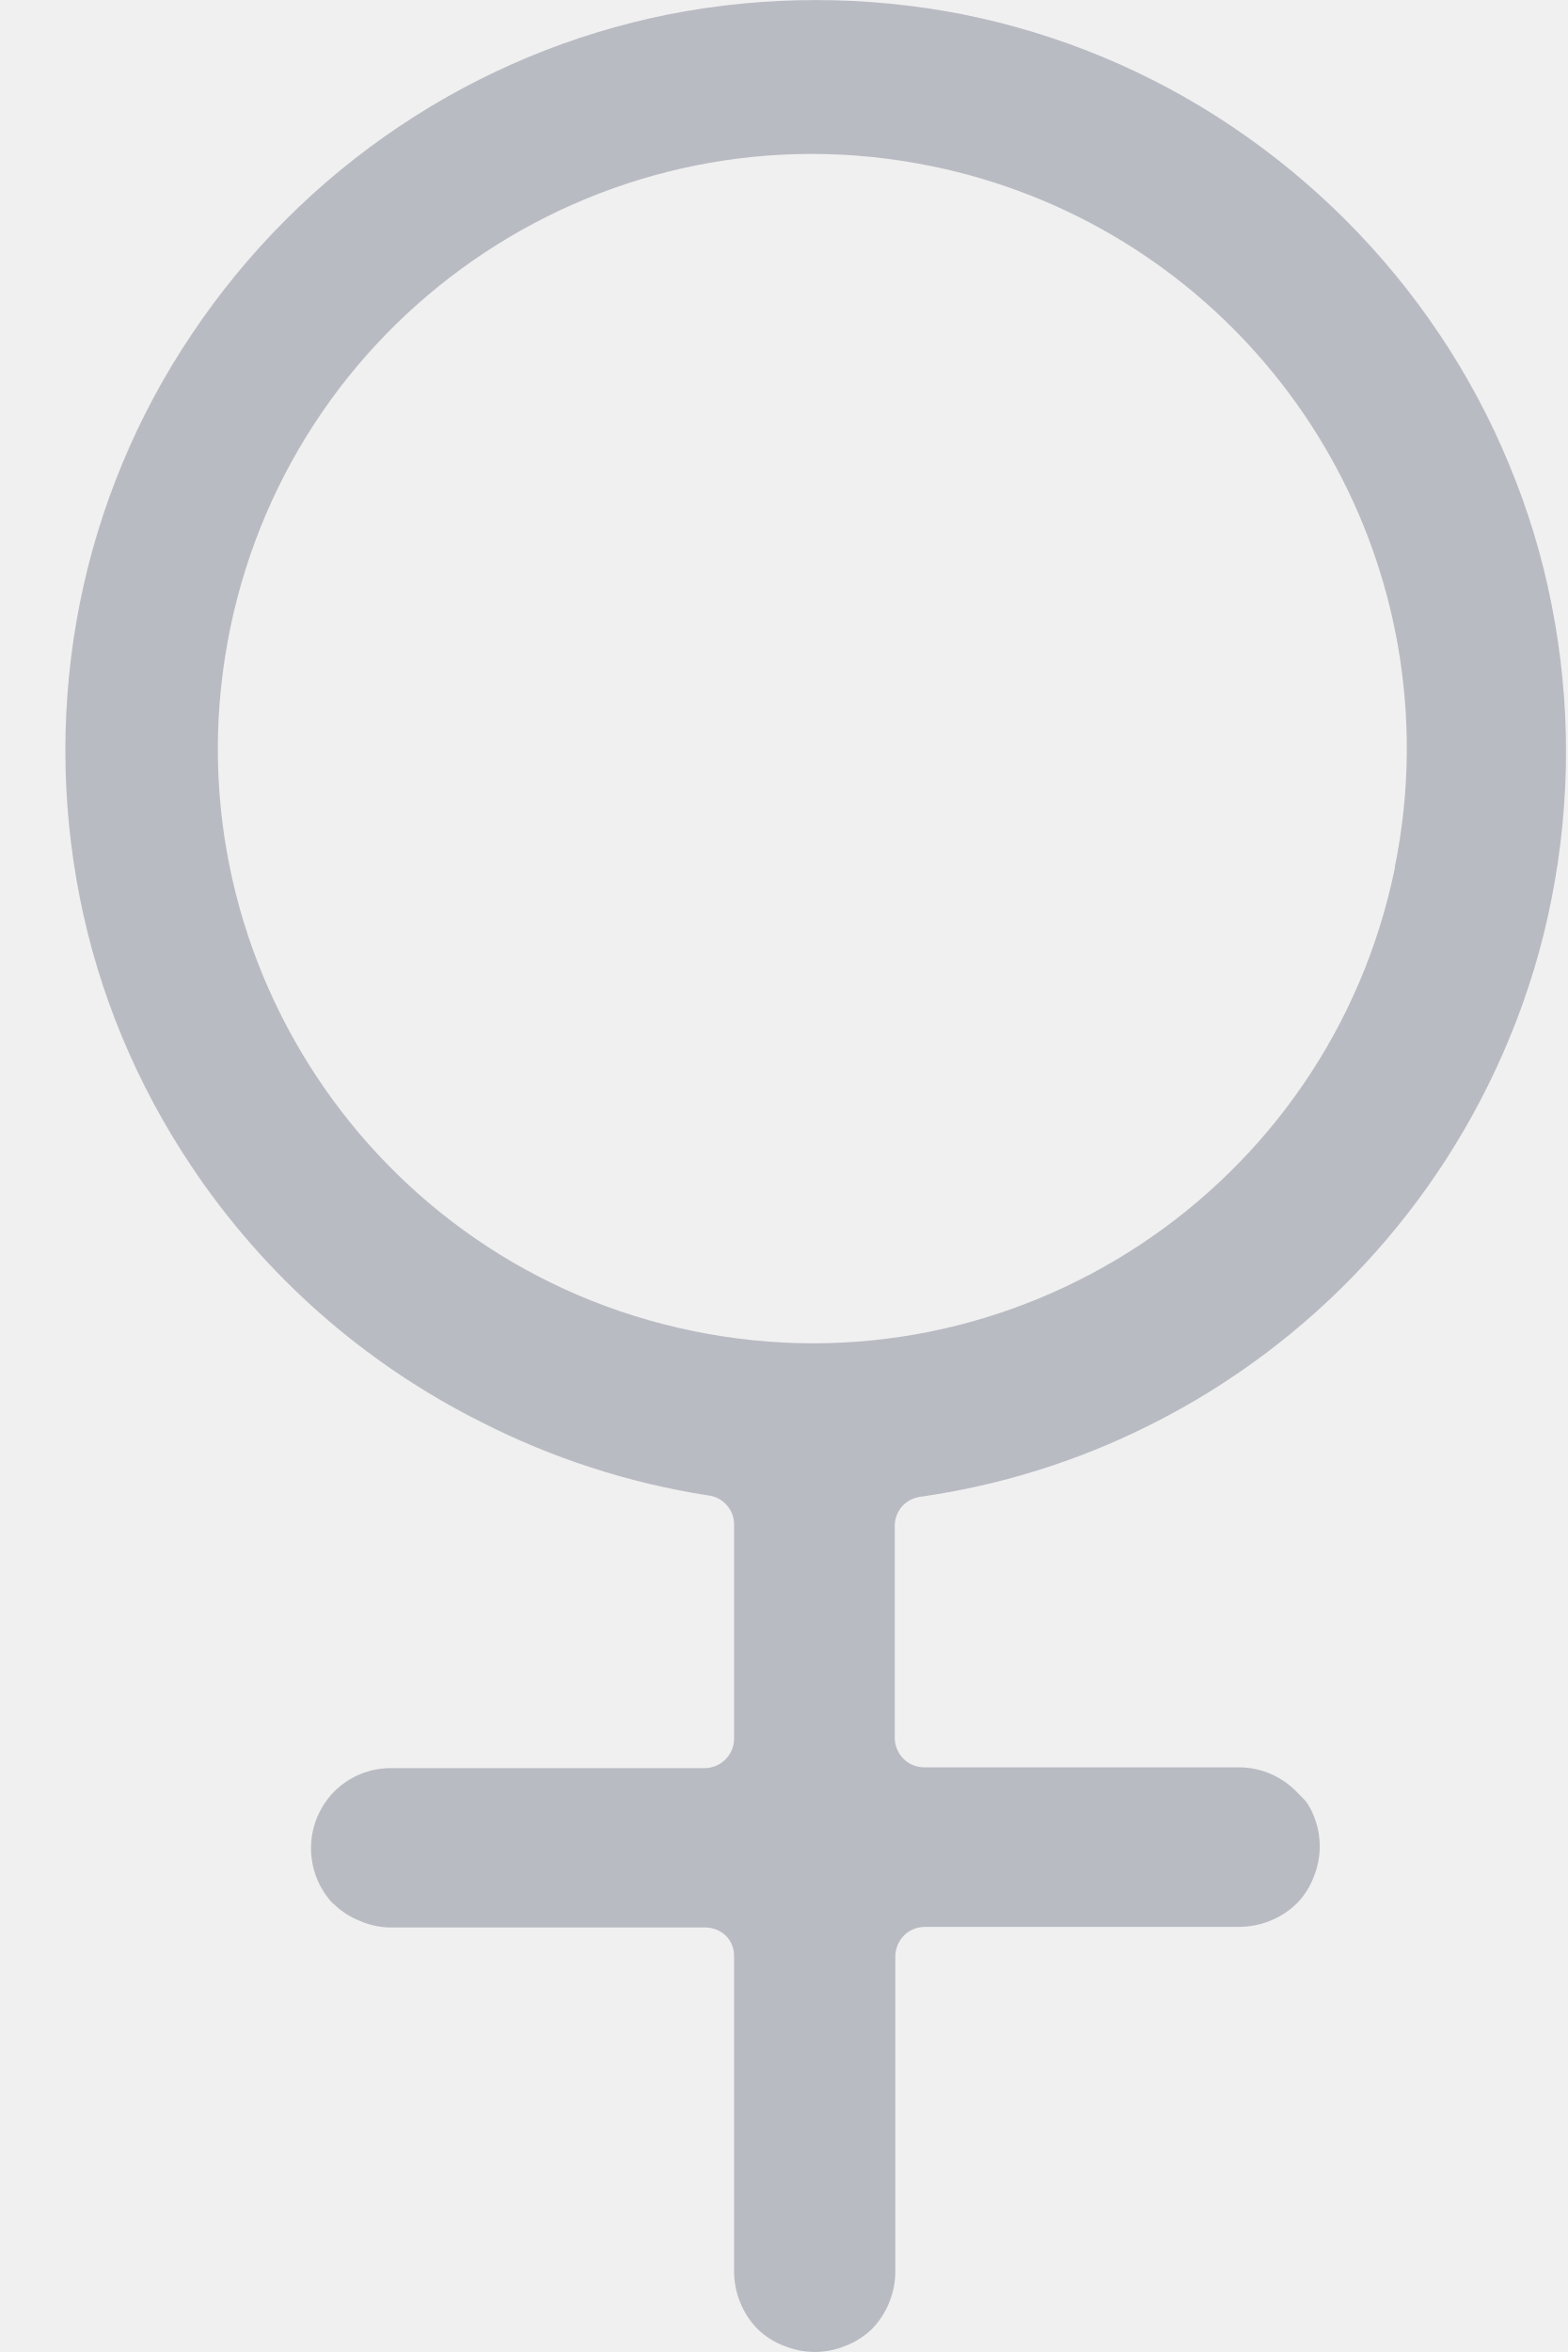
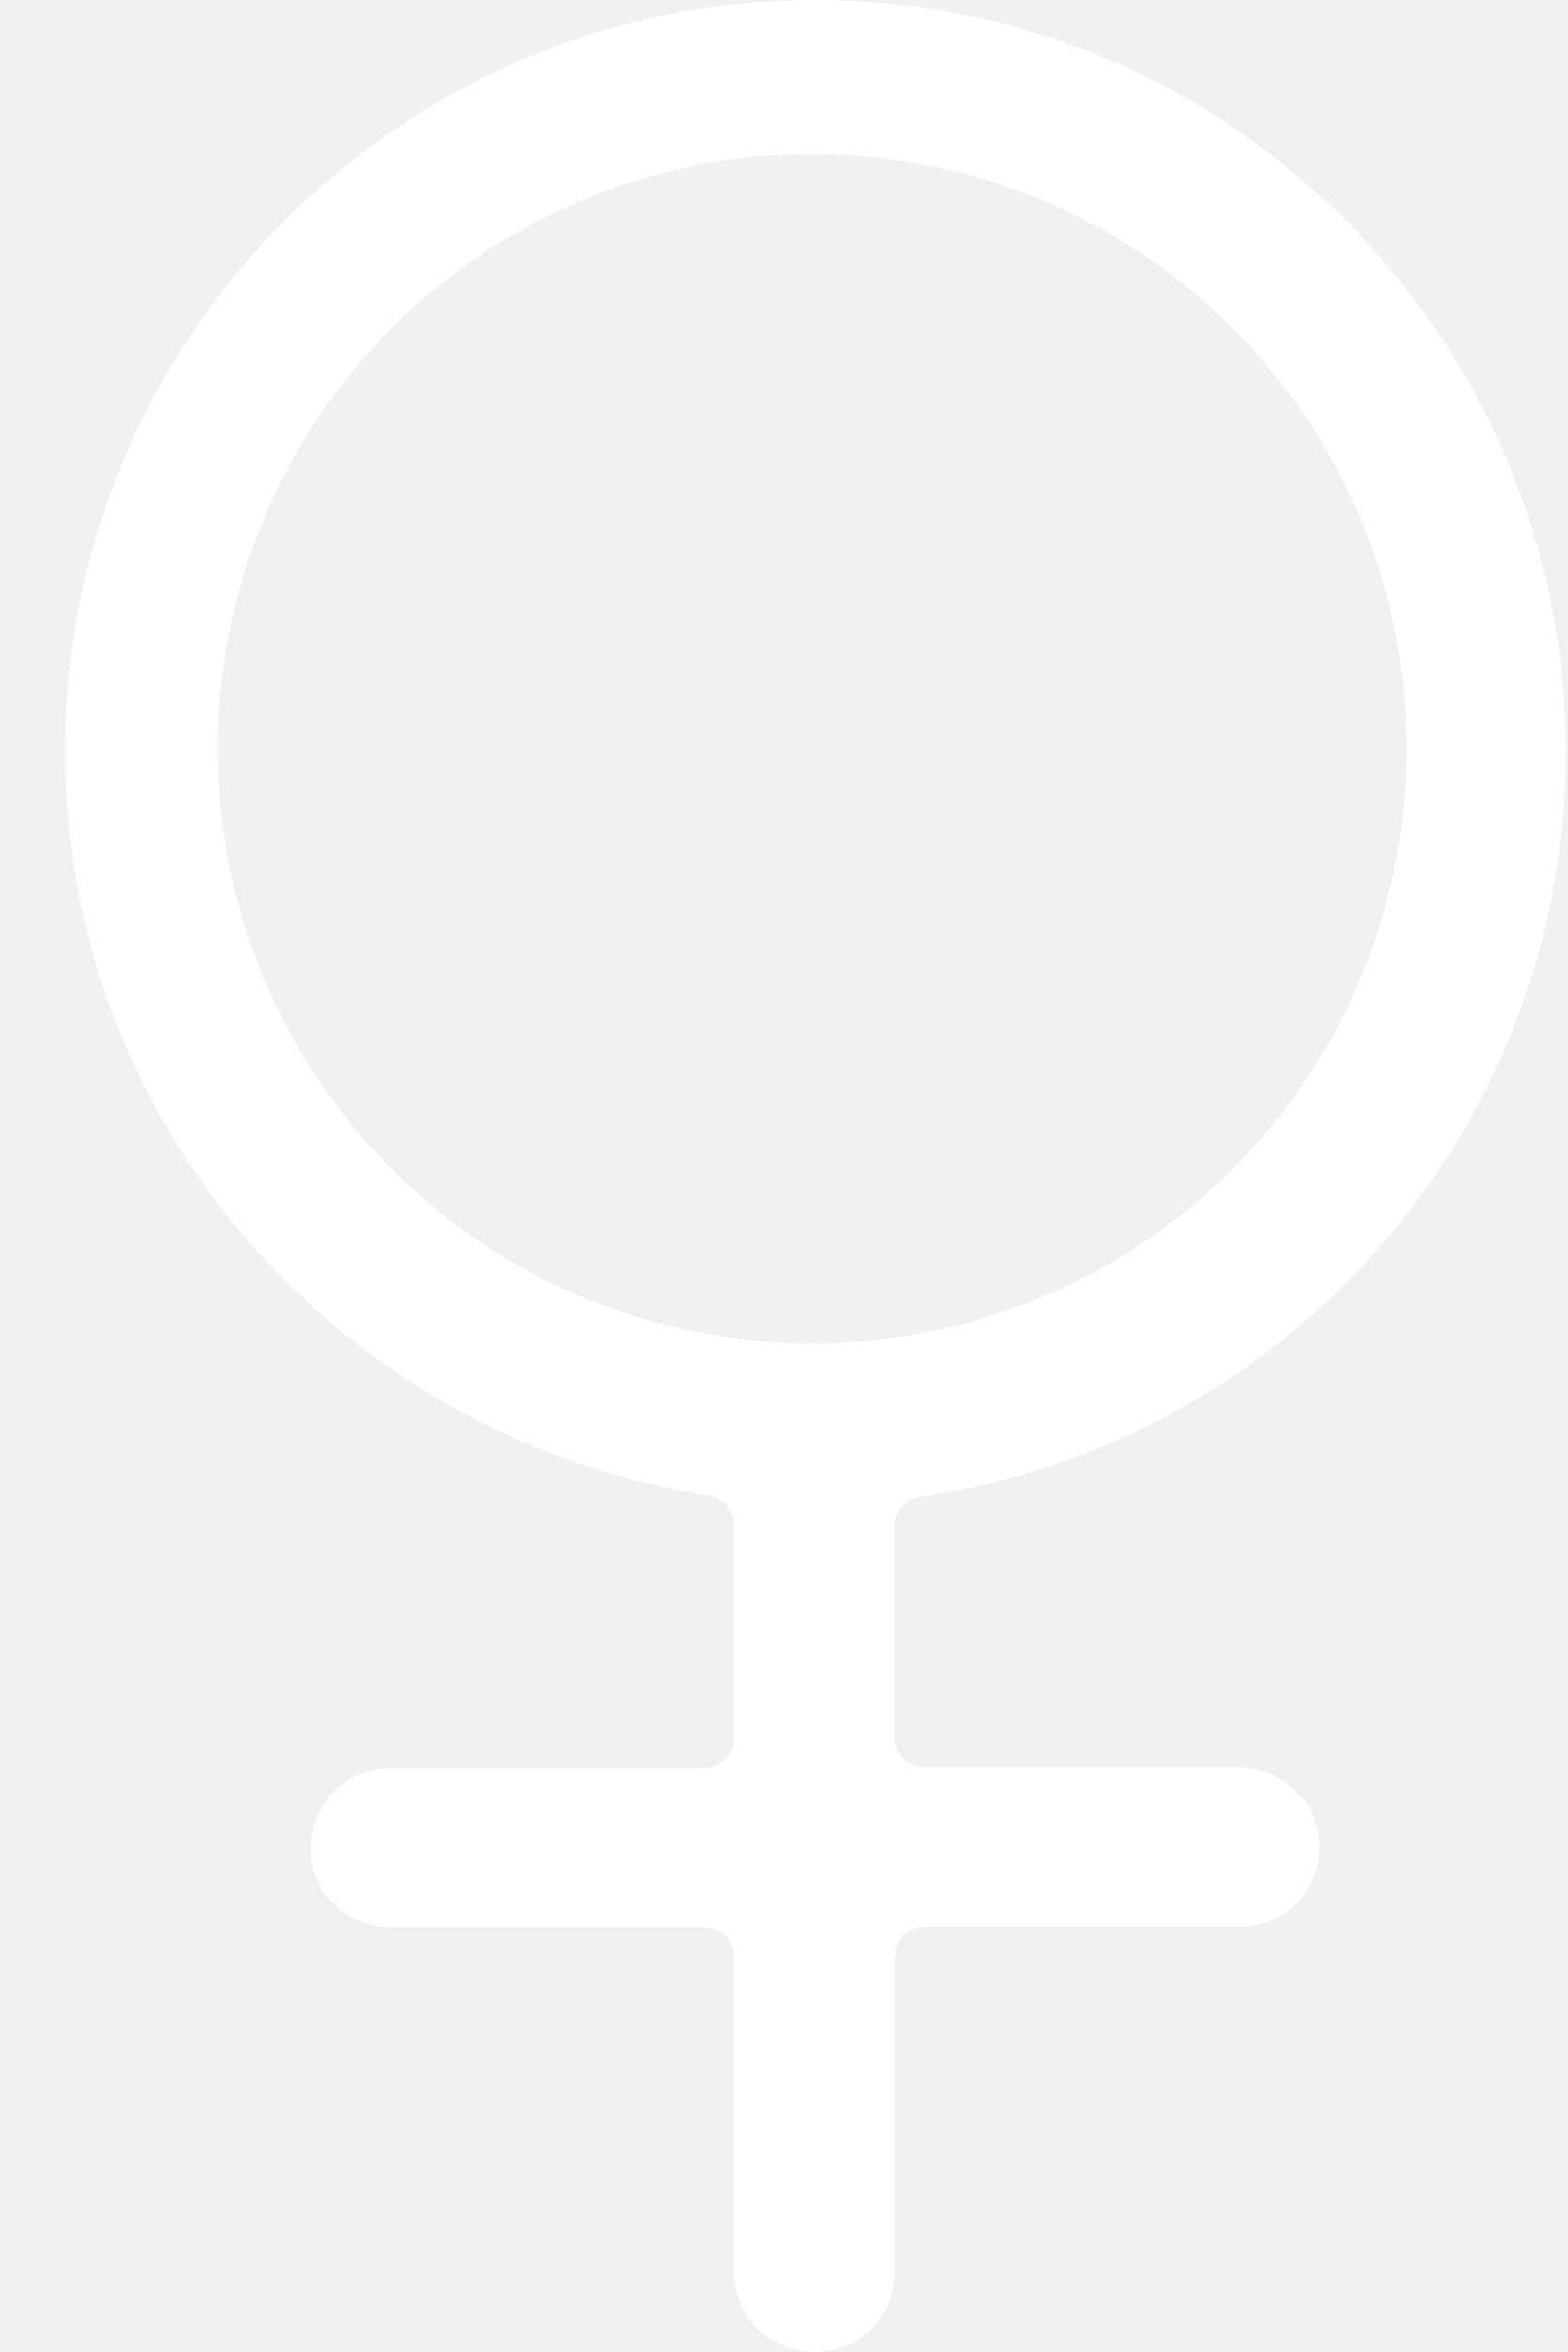
<svg xmlns="http://www.w3.org/2000/svg" width="8" height="12" viewBox="0 0 8 12" fill="none">
-   <path d="M7.918 3.085C7.87 2.839 7.797 2.6 7.701 2.369C7.605 2.137 7.487 1.916 7.347 1.707C7.066 1.287 6.705 0.926 6.285 0.644C5.87 0.365 5.403 0.171 4.912 0.073C4.417 -0.024 3.908 -0.024 3.413 0.073C2.922 0.171 2.455 0.365 2.039 0.644C1.619 0.925 1.259 1.286 0.978 1.706C0.699 2.121 0.505 2.588 0.407 3.079C0.309 3.574 0.309 4.083 0.407 4.579C0.504 5.07 0.699 5.536 0.978 5.952C1.349 6.507 1.858 6.956 2.455 7.255C2.818 7.44 3.207 7.566 3.609 7.629C3.689 7.636 3.75 7.705 3.746 7.785V8.87C3.746 8.953 3.679 9.021 3.595 9.021H1.994C1.886 9.021 1.782 9.064 1.706 9.14C1.552 9.296 1.547 9.546 1.695 9.708L1.703 9.714C1.742 9.753 1.789 9.782 1.84 9.802C1.889 9.823 1.942 9.834 1.995 9.834H3.599C3.639 9.834 3.678 9.85 3.706 9.878C3.733 9.906 3.747 9.944 3.746 9.982V11.588C3.746 11.641 3.756 11.694 3.776 11.744C3.796 11.795 3.826 11.842 3.864 11.881C3.904 11.92 3.95 11.95 4.002 11.969C4.102 12.01 4.214 12.01 4.313 11.969C4.365 11.95 4.411 11.92 4.451 11.881C4.489 11.842 4.519 11.795 4.539 11.744C4.559 11.694 4.569 11.641 4.569 11.588V9.982C4.569 9.942 4.585 9.904 4.613 9.875C4.641 9.847 4.68 9.831 4.72 9.831H6.322C6.376 9.831 6.429 9.821 6.479 9.801C6.53 9.781 6.577 9.751 6.616 9.713C6.655 9.674 6.685 9.627 6.704 9.576C6.745 9.476 6.745 9.364 6.704 9.264C6.694 9.238 6.68 9.213 6.664 9.19L6.611 9.136C6.534 9.06 6.431 9.017 6.322 9.017H4.717C4.677 9.017 4.638 9.001 4.61 8.973C4.582 8.944 4.566 8.906 4.566 8.866V7.855V7.785C4.566 7.749 4.579 7.714 4.603 7.686C4.627 7.659 4.66 7.642 4.695 7.637C5.103 7.579 5.498 7.456 5.867 7.271C6.696 6.857 7.347 6.157 7.701 5.301C7.797 5.07 7.87 4.83 7.918 4.584C8.016 4.089 8.016 3.58 7.918 3.085ZM7.118 4.423V4.429C6.781 6.07 5.178 7.128 3.537 6.791C1.895 6.455 0.838 4.851 1.174 3.21C1.511 1.569 3.114 0.511 4.755 0.848C6.172 1.138 7.187 2.389 7.179 3.836C7.178 4.033 7.157 4.23 7.118 4.423Z" fill="rgb(58, 64, 91)" opacity="0.3" />
+   <path d="M7.917 3.085C7.868 2.839 7.795 2.6 7.7 2.369C7.604 2.137 7.485 1.916 7.345 1.707C7.065 1.287 6.704 0.926 6.284 0.644C5.868 0.365 5.402 0.171 4.911 0.073C4.416 -0.024 3.906 -0.024 3.411 0.073C2.92 0.171 2.453 0.365 2.038 0.644C1.618 0.925 1.257 1.286 0.976 1.706C0.697 2.121 0.503 2.588 0.405 3.079C0.308 3.574 0.308 4.083 0.405 4.579C0.503 5.07 0.697 5.536 0.976 5.952C1.348 6.507 1.857 6.956 2.454 7.255C2.816 7.44 3.206 7.566 3.607 7.629C3.688 7.636 3.748 7.705 3.745 7.785V8.87C3.745 8.953 3.677 9.021 3.594 9.021H1.993C1.884 9.021 1.781 9.064 1.704 9.14C1.55 9.296 1.545 9.546 1.693 9.708L1.701 9.714C1.741 9.753 1.788 9.782 1.839 9.802C1.888 9.823 1.941 9.834 1.994 9.834H3.598C3.638 9.834 3.677 9.85 3.705 9.878C3.731 9.906 3.745 9.944 3.745 9.982V11.588C3.745 11.641 3.755 11.694 3.775 11.744C3.795 11.795 3.825 11.842 3.863 11.881C3.902 11.92 3.949 11.95 4 11.969C4.1 12.01 4.212 12.01 4.312 11.969C4.363 11.95 4.41 11.92 4.449 11.881C4.488 11.842 4.518 11.795 4.537 11.744C4.557 11.694 4.568 11.641 4.567 11.588V9.982C4.567 9.942 4.583 9.904 4.611 9.875C4.64 9.847 4.678 9.831 4.718 9.831H6.321C6.375 9.831 6.428 9.821 6.478 9.801C6.529 9.781 6.576 9.751 6.615 9.713C6.653 9.674 6.683 9.627 6.703 9.576C6.744 9.476 6.744 9.364 6.703 9.264C6.692 9.238 6.679 9.213 6.663 9.19L6.609 9.136C6.533 9.06 6.429 9.017 6.321 9.017H4.716C4.676 9.017 4.637 9.001 4.609 8.973C4.58 8.944 4.564 8.906 4.565 8.866V7.855V7.785C4.565 7.749 4.578 7.714 4.602 7.686C4.625 7.659 4.658 7.642 4.694 7.637C5.101 7.579 5.497 7.456 5.865 7.271C6.694 6.857 7.346 6.157 7.7 5.301C7.796 5.07 7.868 4.83 7.917 4.584C8.014 4.089 8.014 3.58 7.917 3.085ZM7.116 4.423V4.429C6.78 6.07 5.176 7.128 3.535 6.791C1.894 6.455 0.836 4.851 1.173 3.21C1.509 1.569 3.113 0.511 4.754 0.848C6.171 1.138 7.186 2.389 7.178 3.836C7.177 4.033 7.156 4.23 7.116 4.423Z" fill="white" />
</svg>
